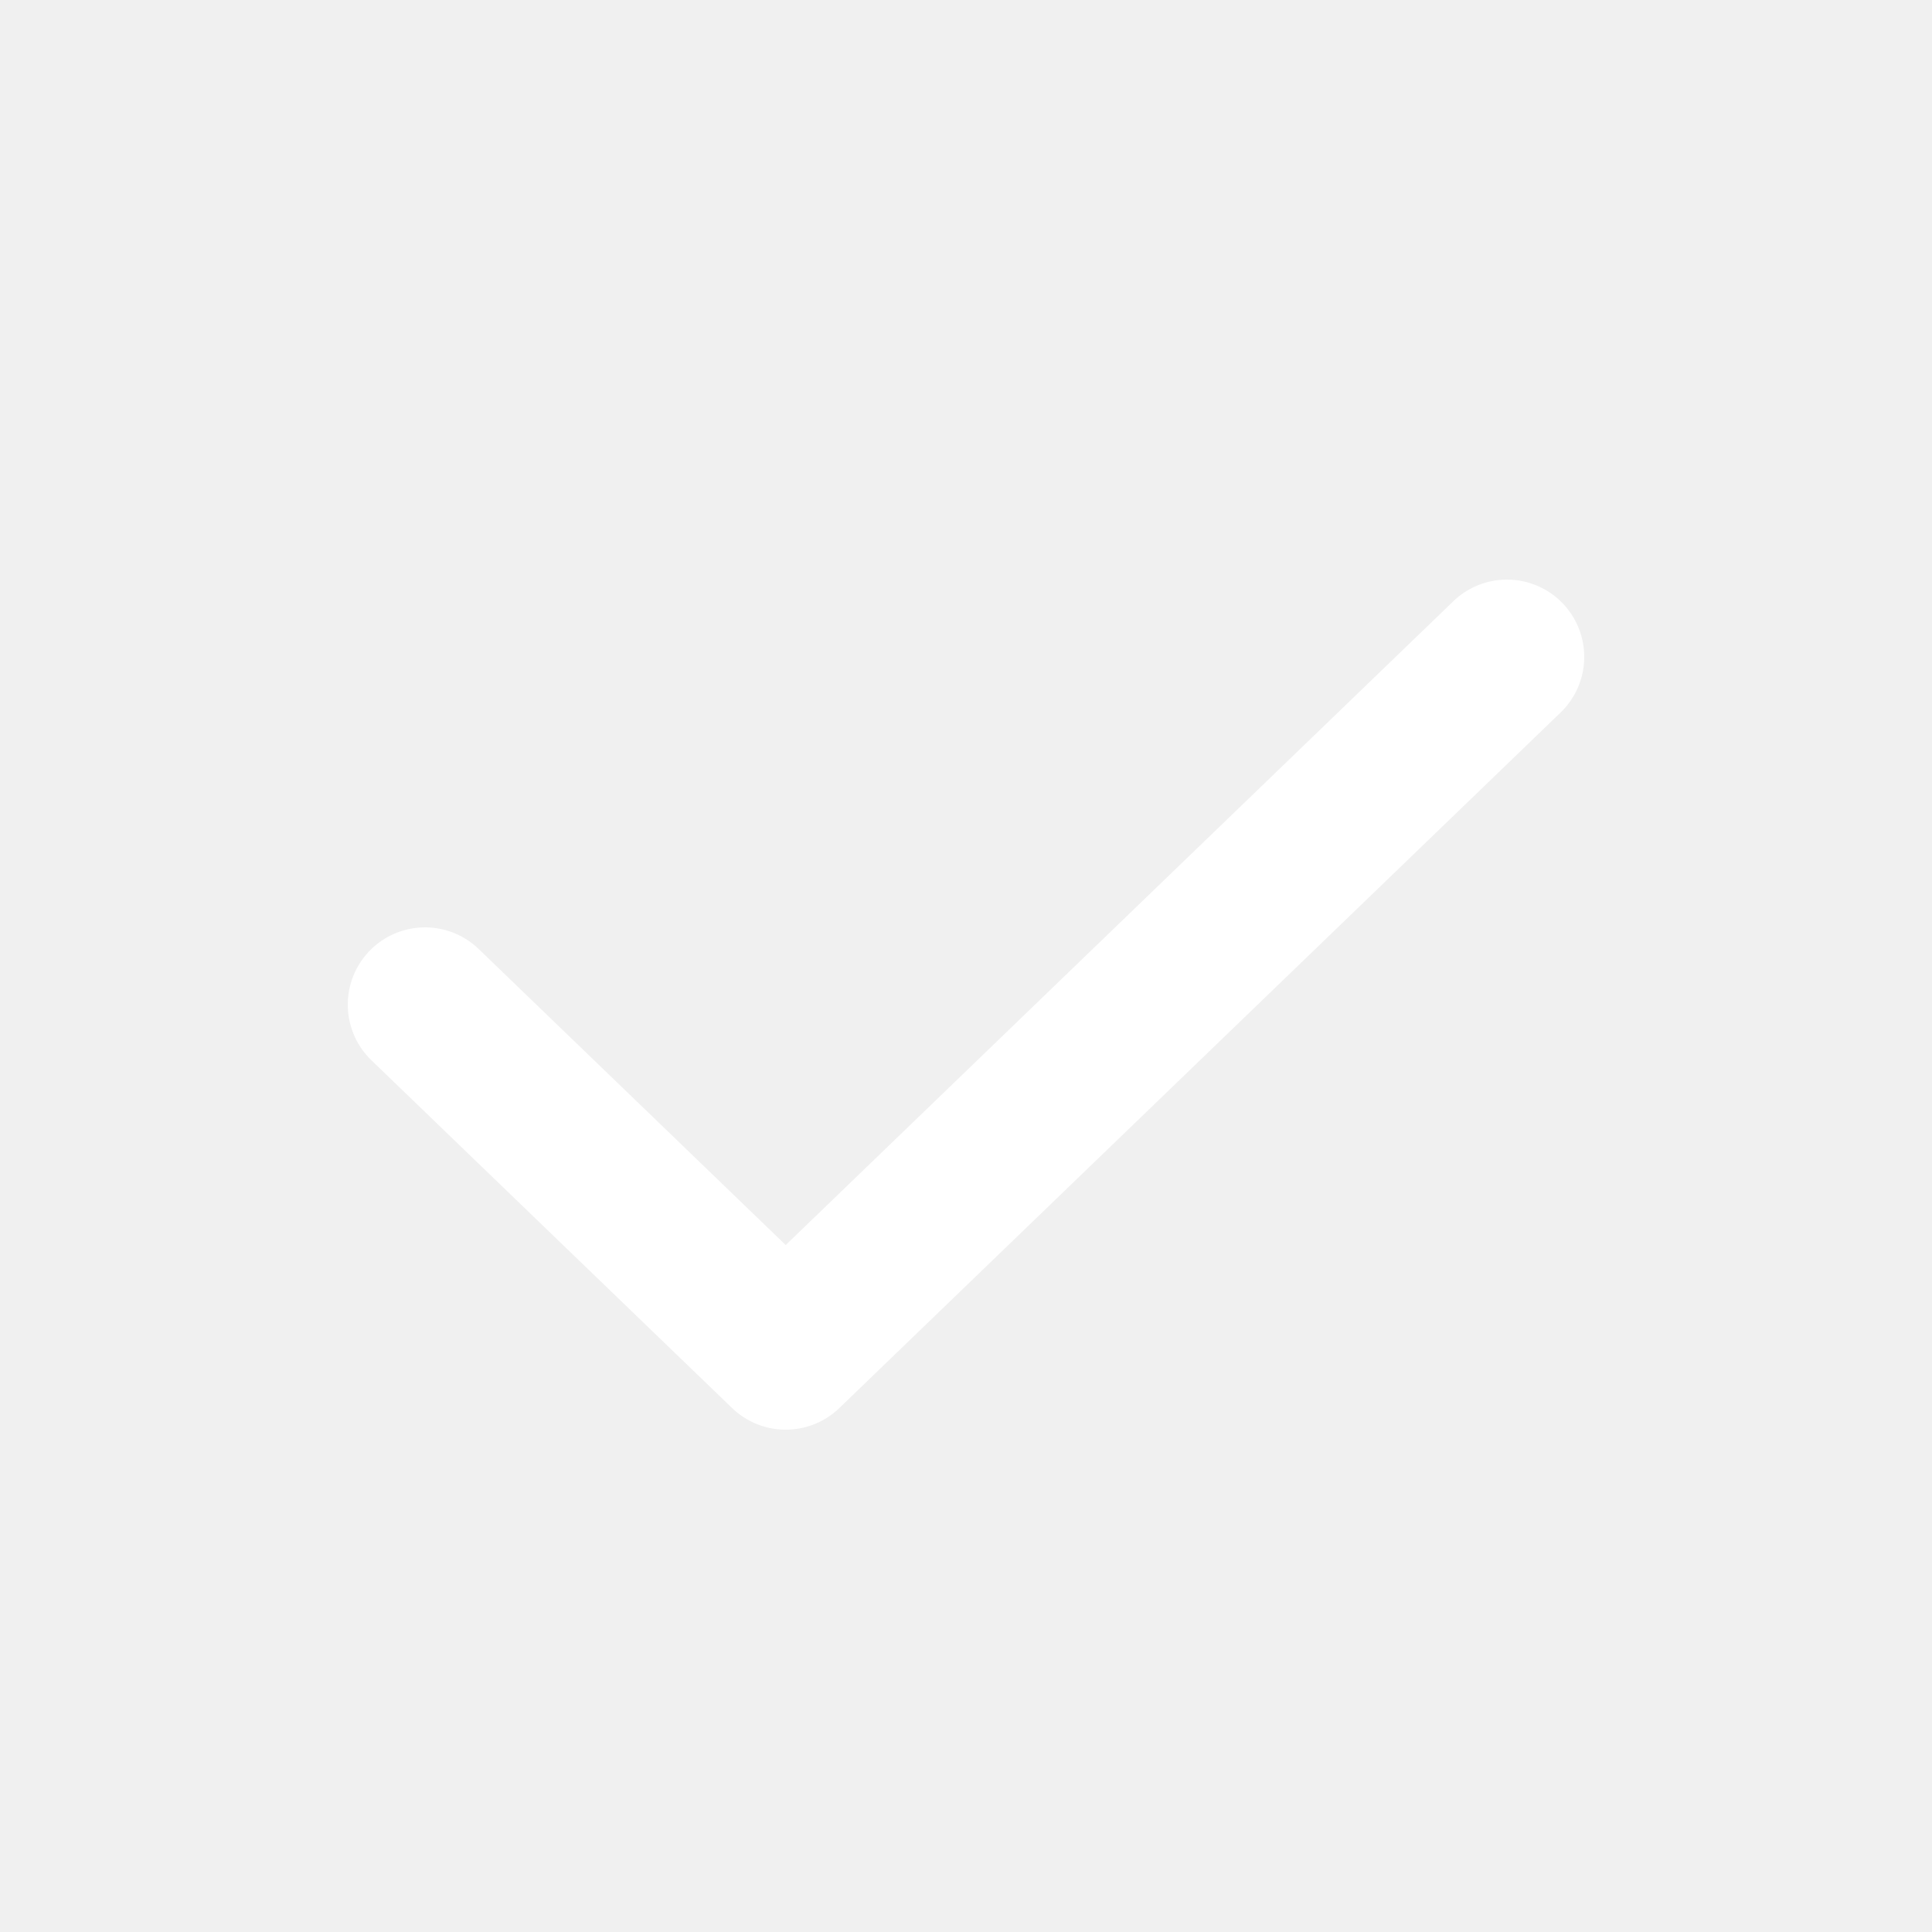
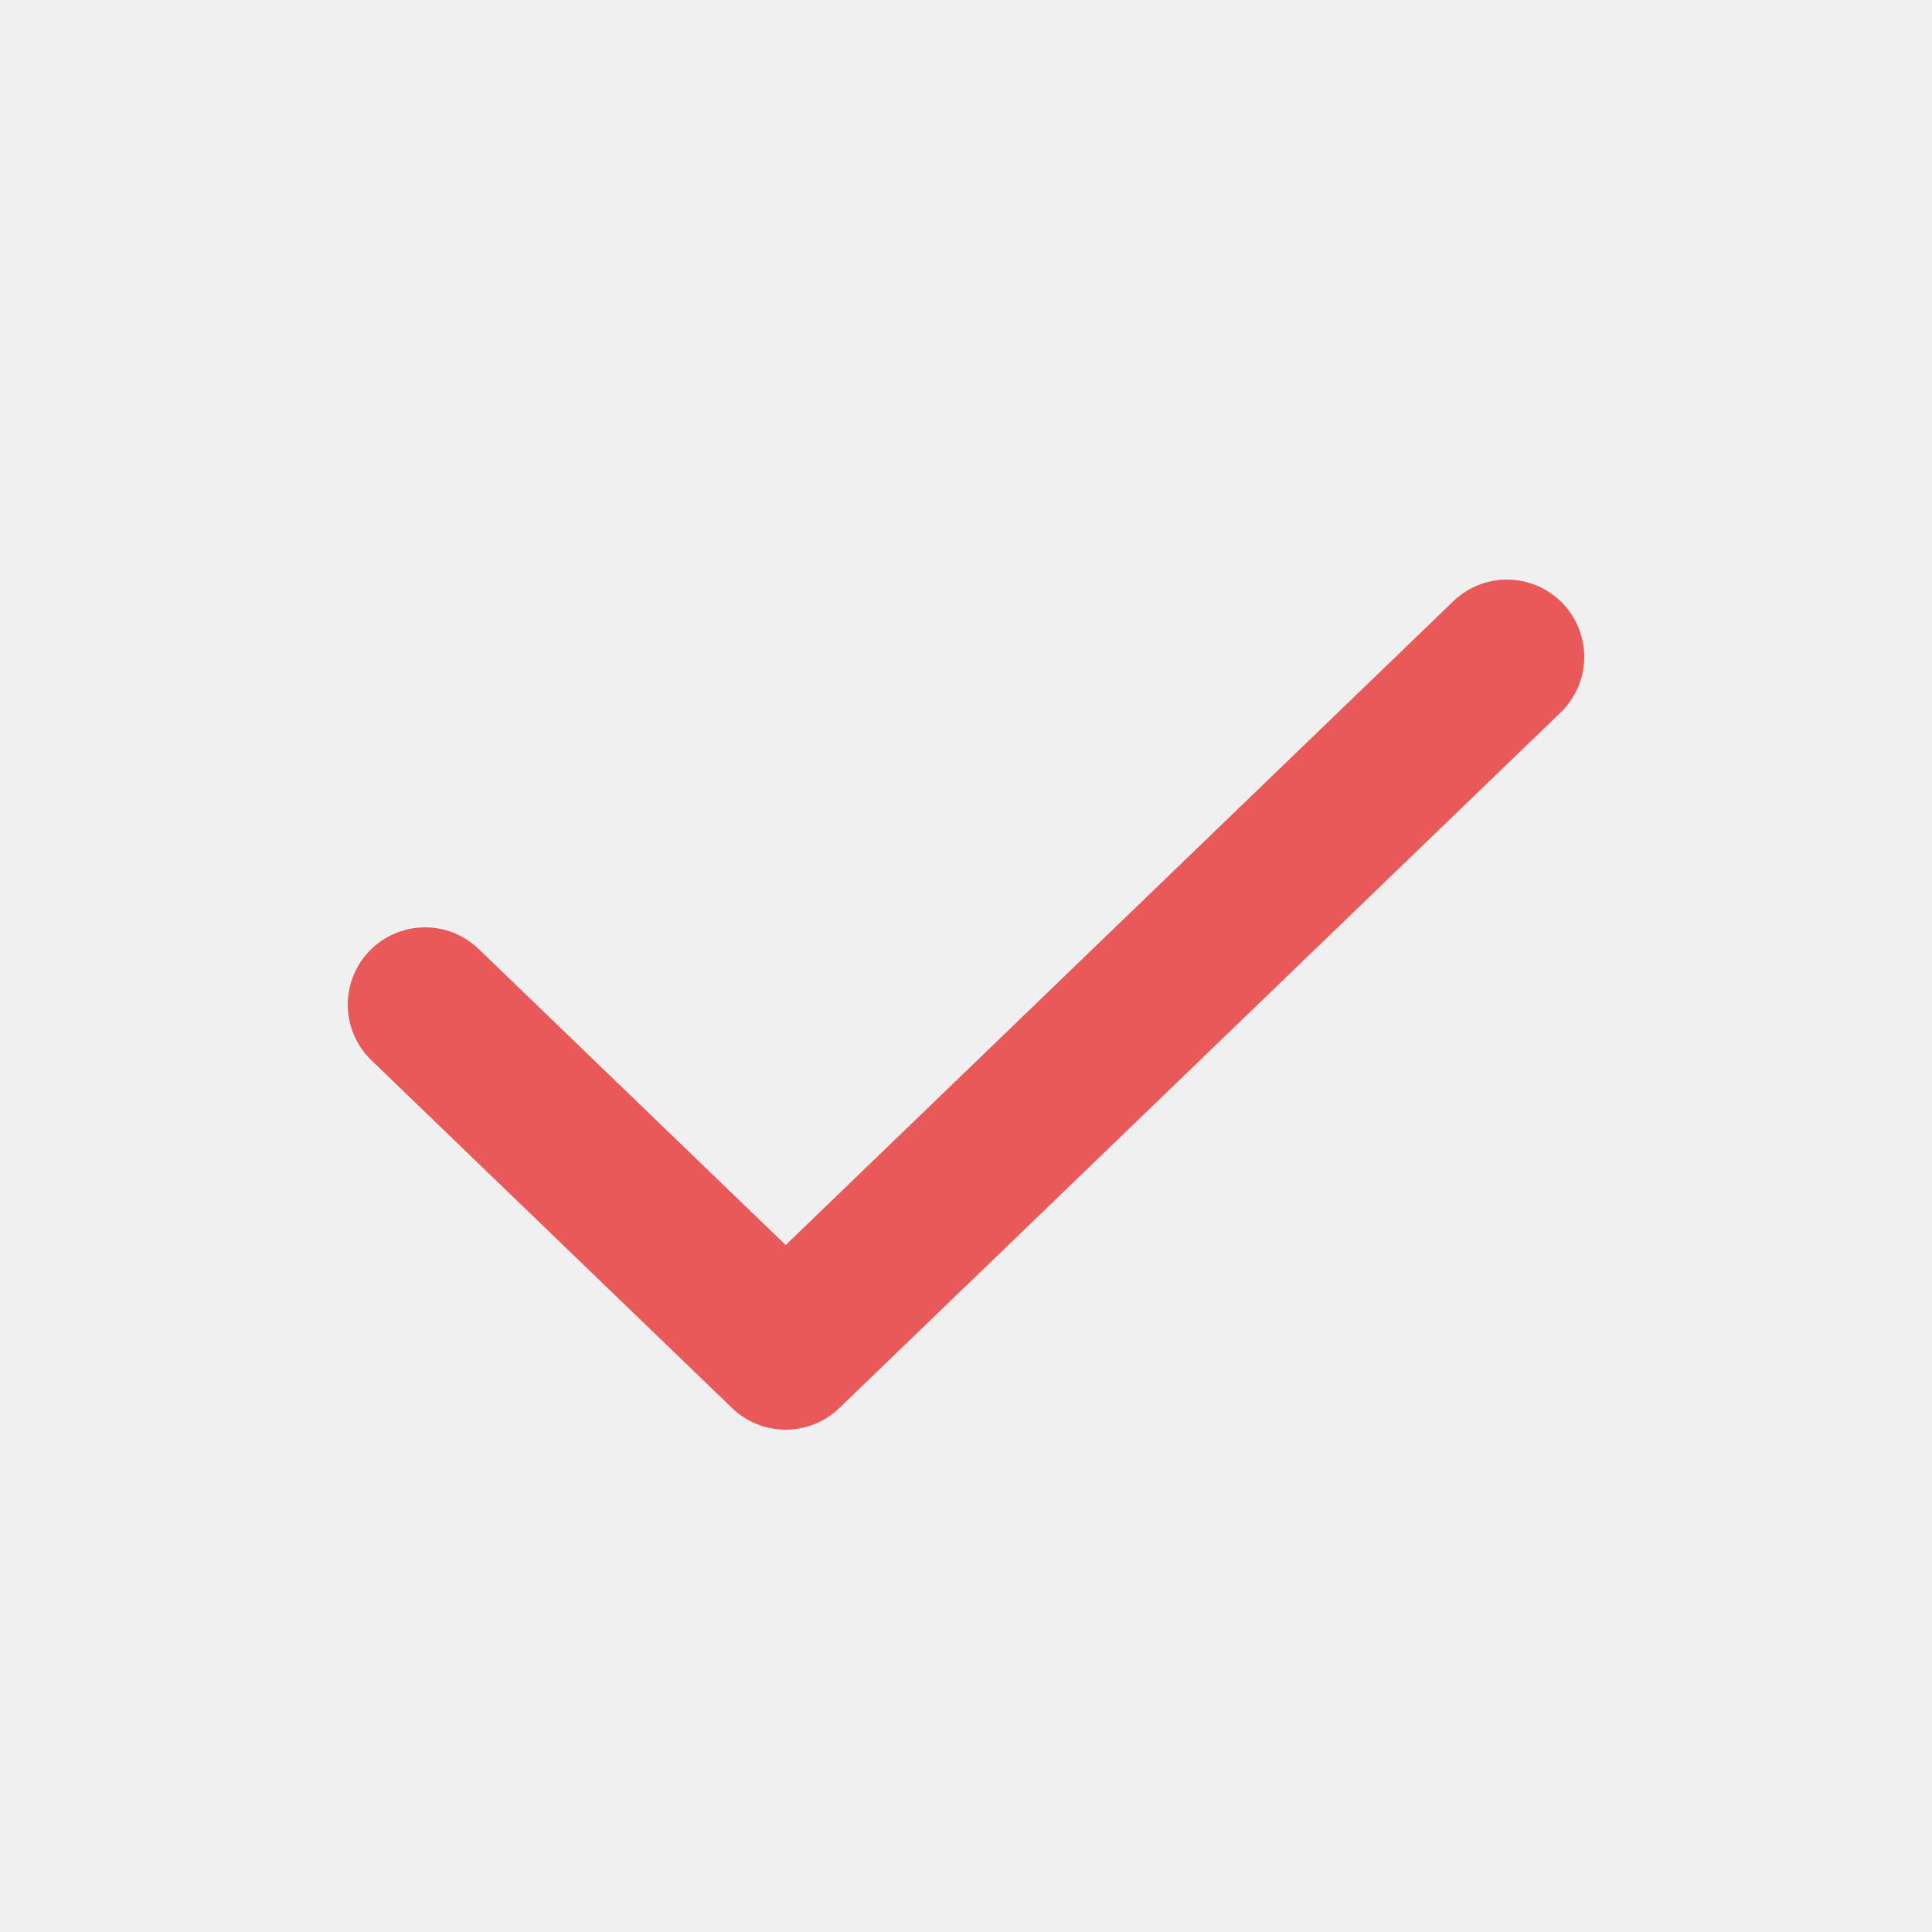
- <svg xmlns="http://www.w3.org/2000/svg" width="24px" height="24px" viewBox="0 -0.5 25 25" fill="none">
-   <path d="M5.5 12.5L10.167 17L19.5 8" stroke="#fff" stroke-width="2" stroke-linecap="round" stroke-linejoin="round" />
+ <svg xmlns="http://www.w3.org/2000/svg" width="16px" height="16px" viewBox="0 -0.5 25 25" fill="none">
+   <path d="M5.5 12.5L10.167 17L19.5 8" stroke="#EA5959" stroke-width="2" stroke-linecap="round" stroke-linejoin="round" />
</svg>
